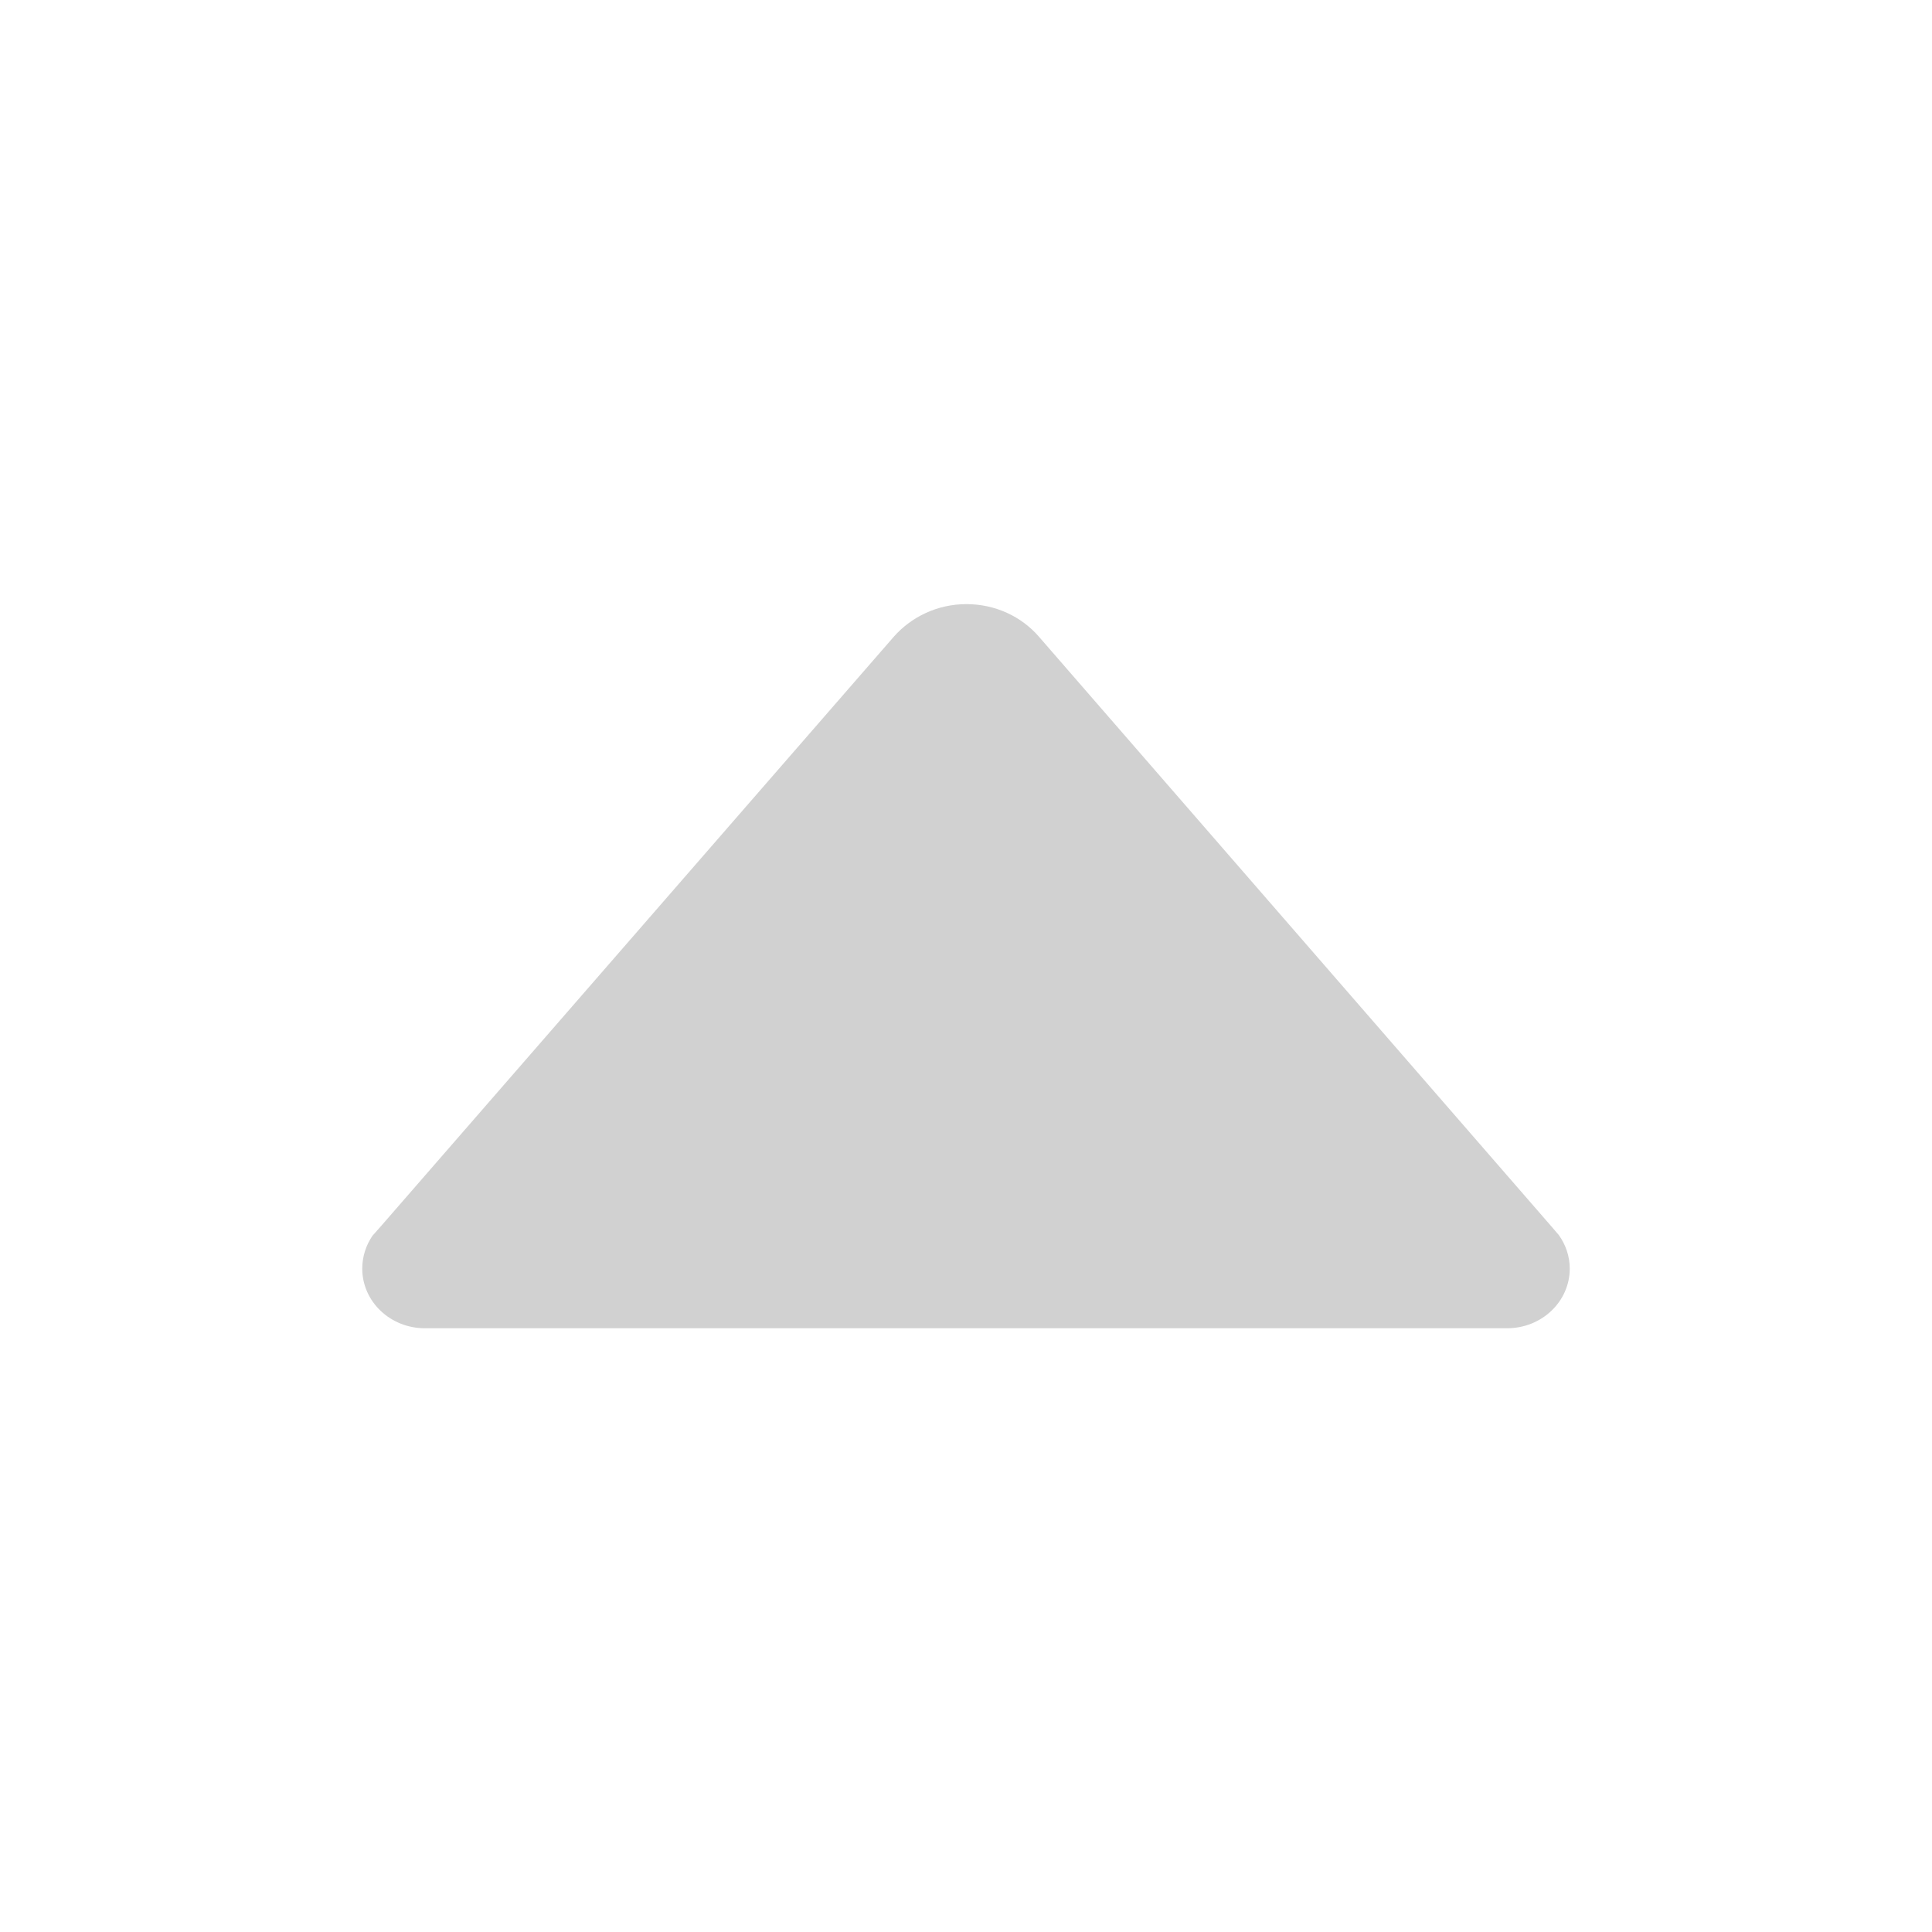
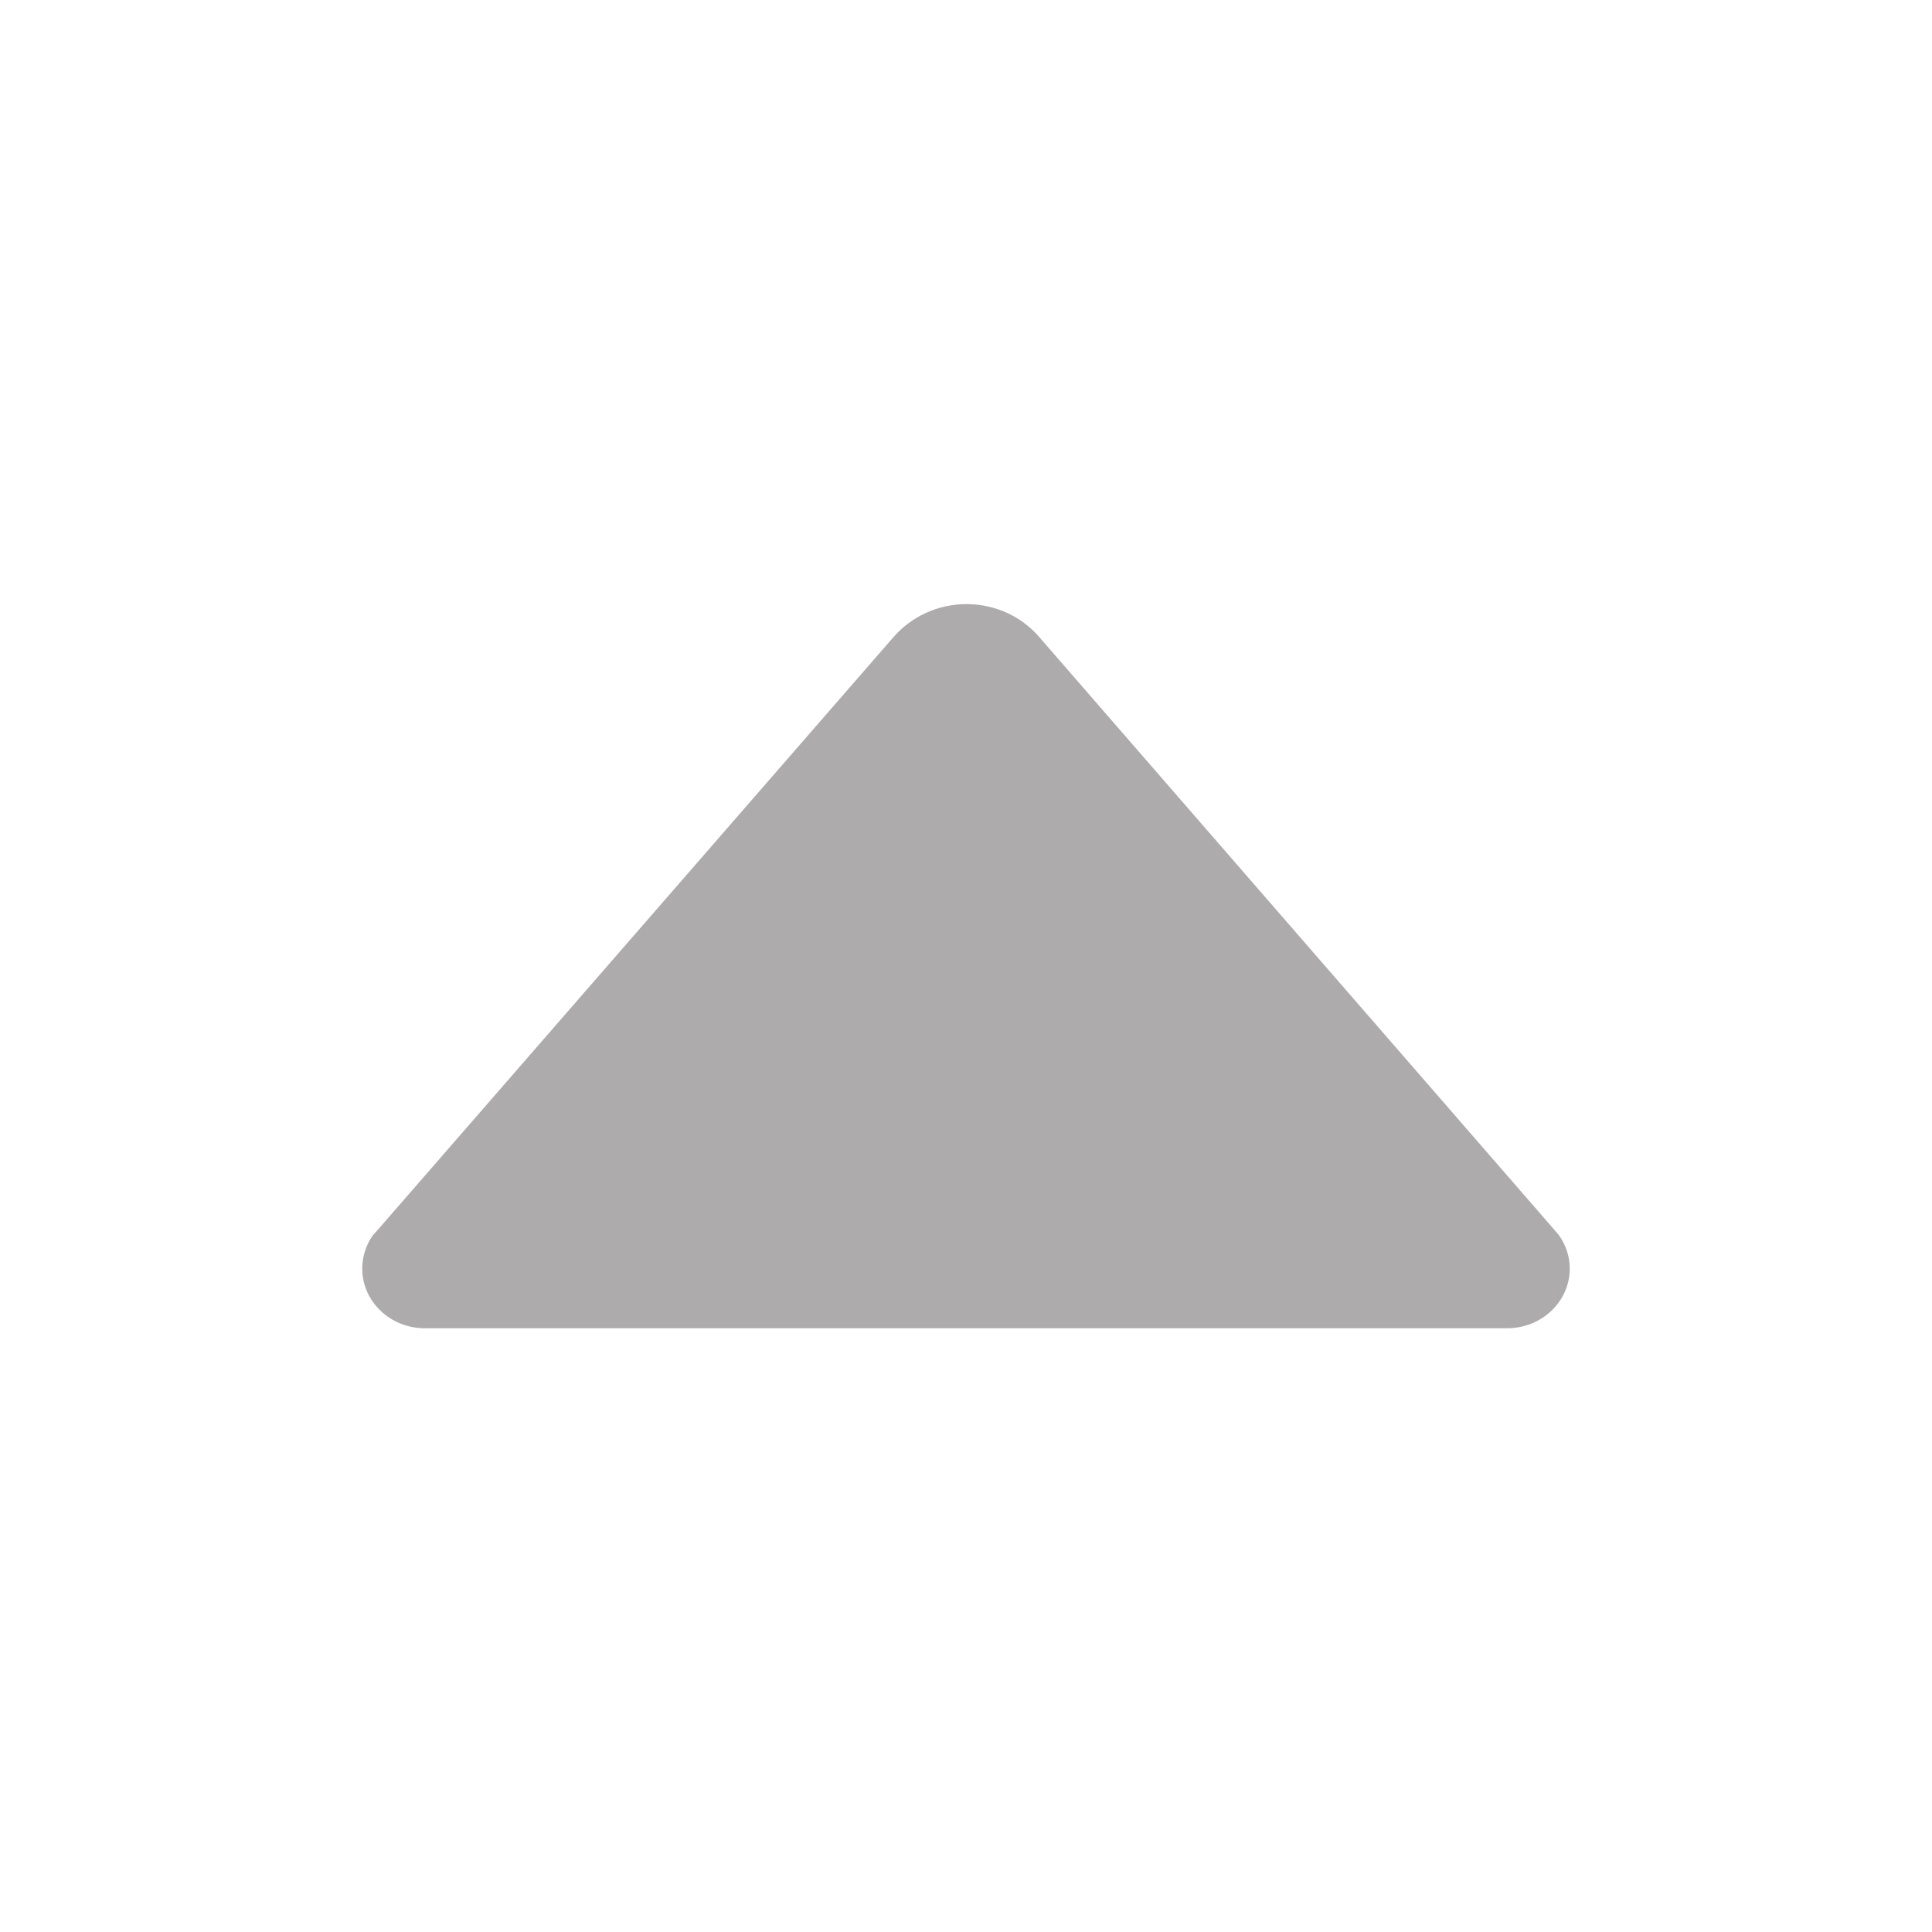
<svg xmlns="http://www.w3.org/2000/svg" viewBox="0 0 512 512" xml:space="preserve" enable-background="new 0 0 512 512">
-   <path d="m413.1 327.3-1.8-2.1-136-156.5c-4.6-5.3-11.5-8.6-19.2-8.6-7.7 0-14.6 3.4-19.2 8.6L101 324.9l-2.3 2.6C97 330 96 333 96 336.2c0 8.7 7.4 15.8 16.6 15.8h286.8c9.2 0 16.6-7.1 16.6-15.8 0-3.3-1.1-6.4-2.9-8.9z" fill="#d1d1d1" class="fill-000000" />
+   <path d="m413.1 327.3-1.8-2.1-136-156.5c-4.6-5.3-11.5-8.6-19.2-8.6-7.7 0-14.6 3.4-19.2 8.6L101 324.9l-2.3 2.6C97 330 96 333 96 336.2c0 8.7 7.4 15.8 16.6 15.8h286.8c9.2 0 16.6-7.1 16.6-15.8 0-3.3-1.1-6.4-2.9-8.9z" fill="rgba(173, 171, 172, 1)" class="fill-000000" />
</svg>
